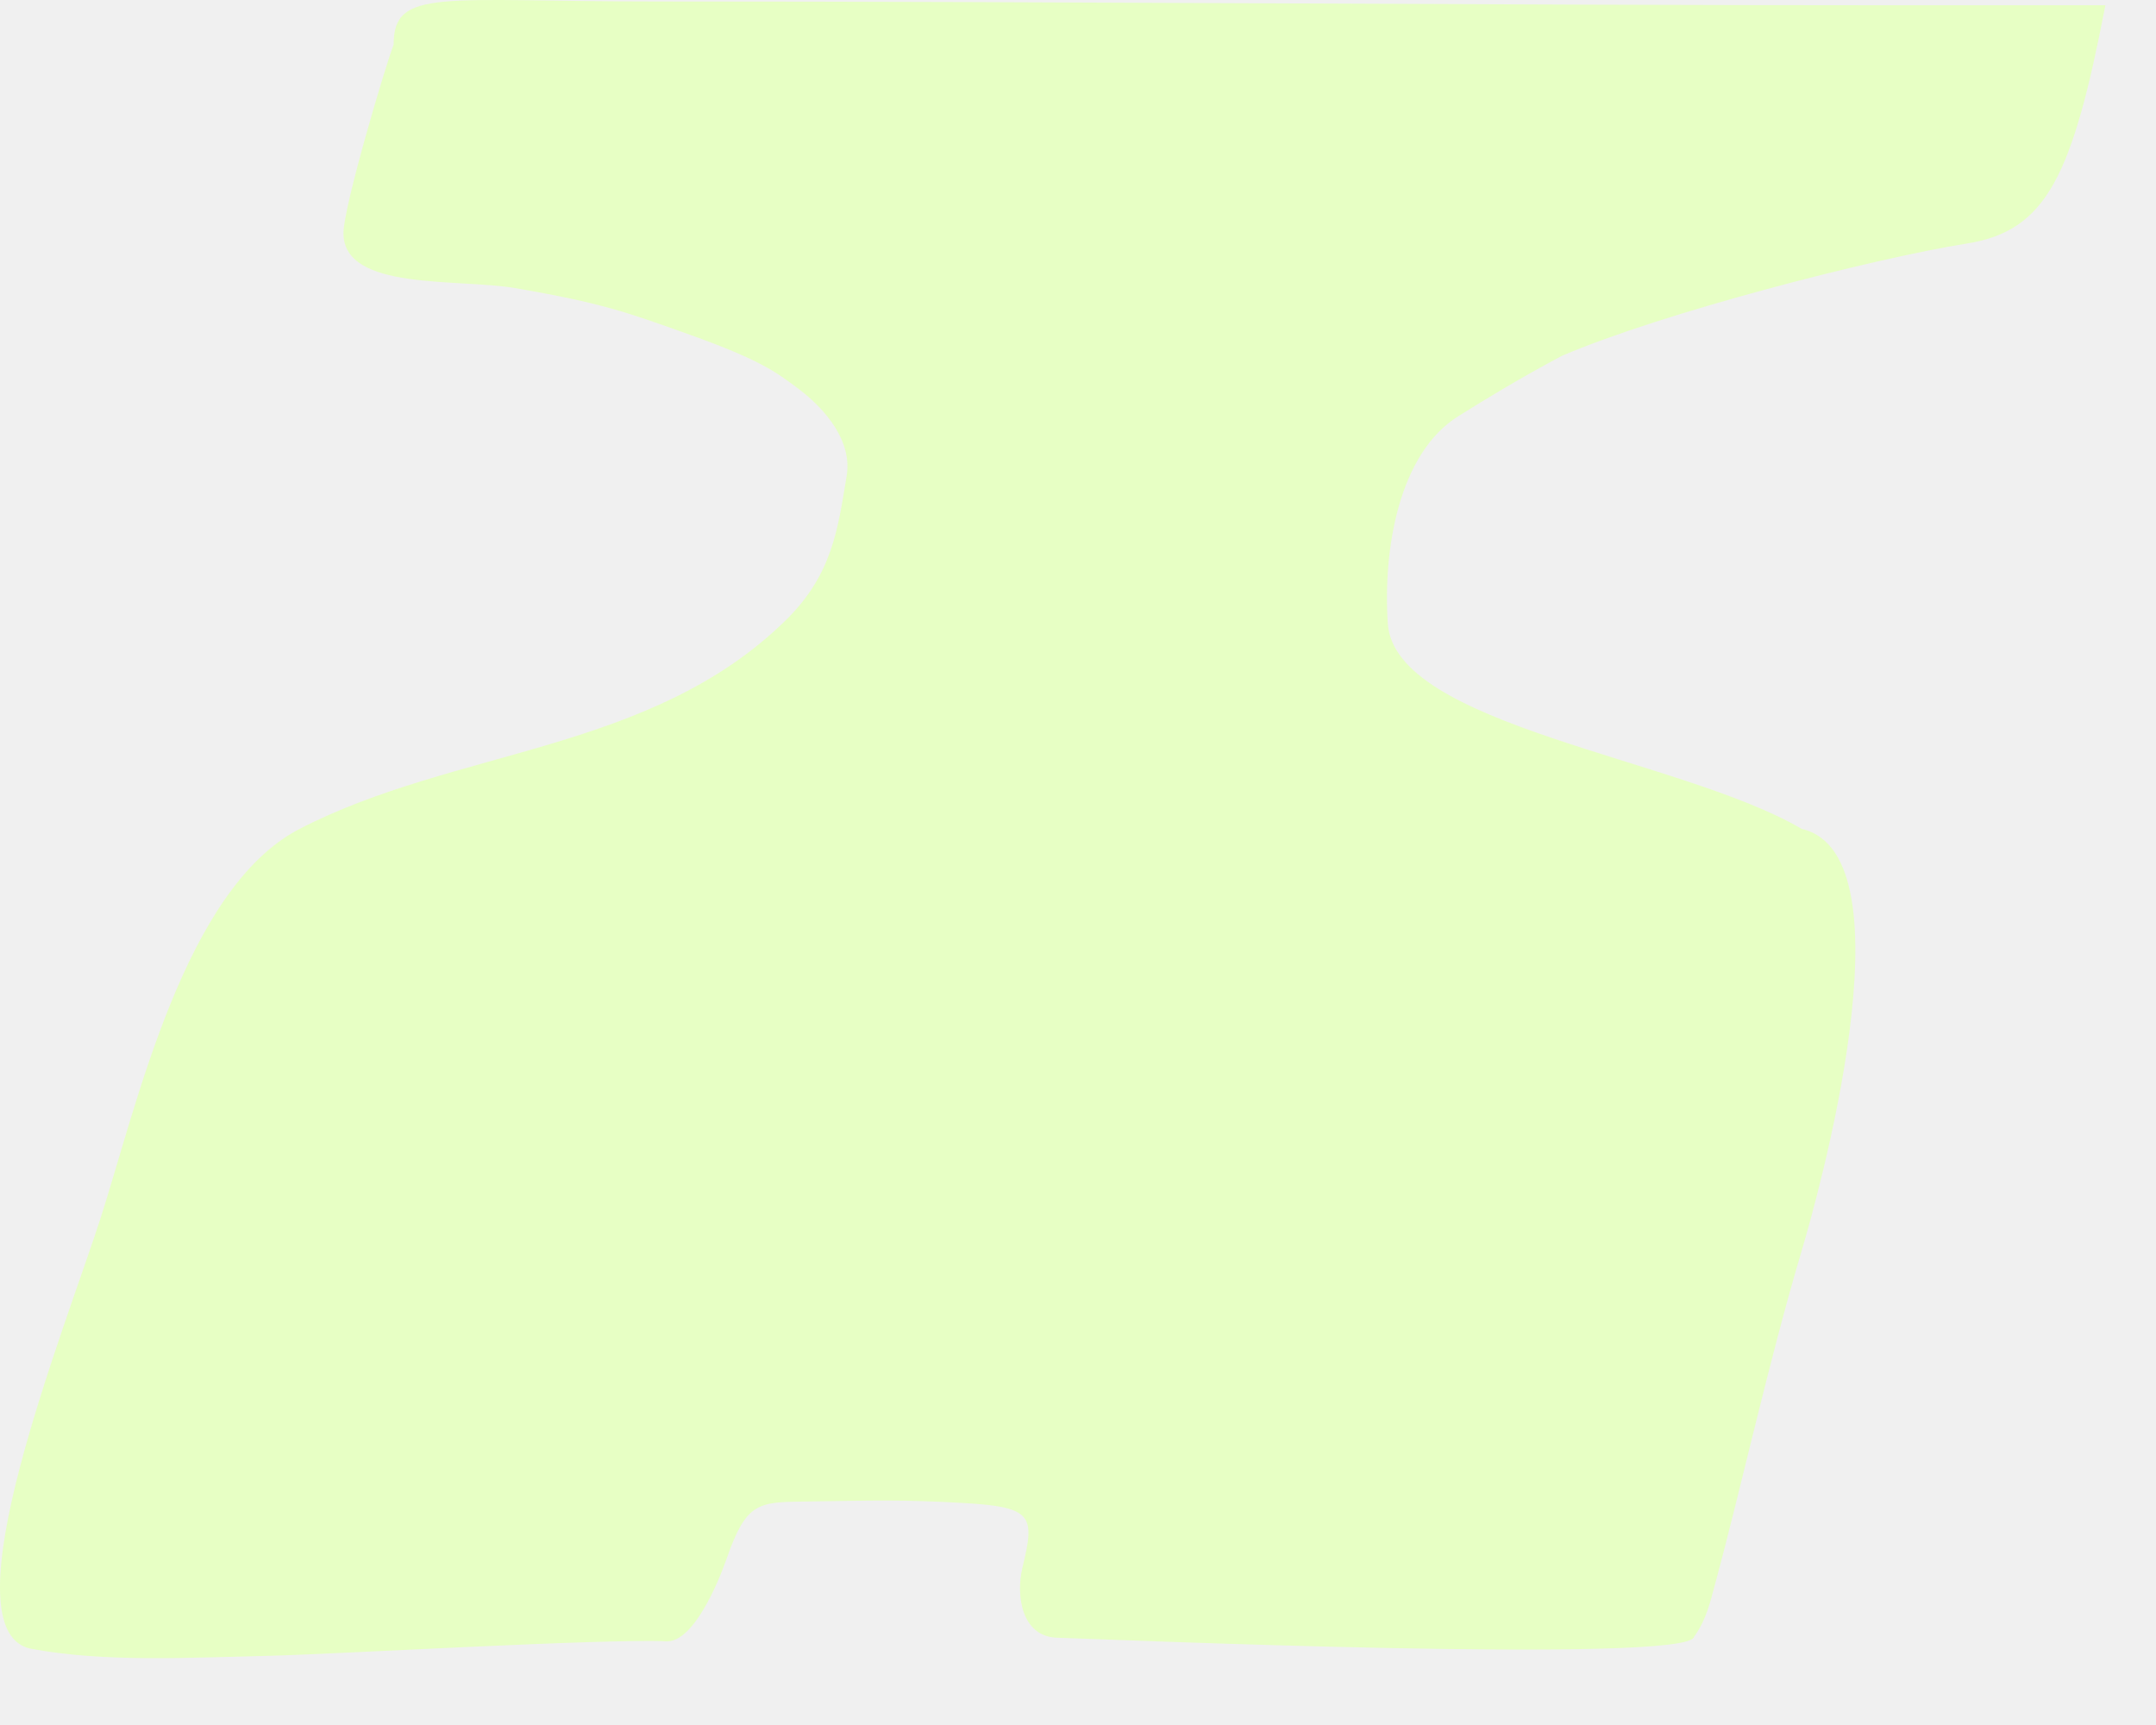
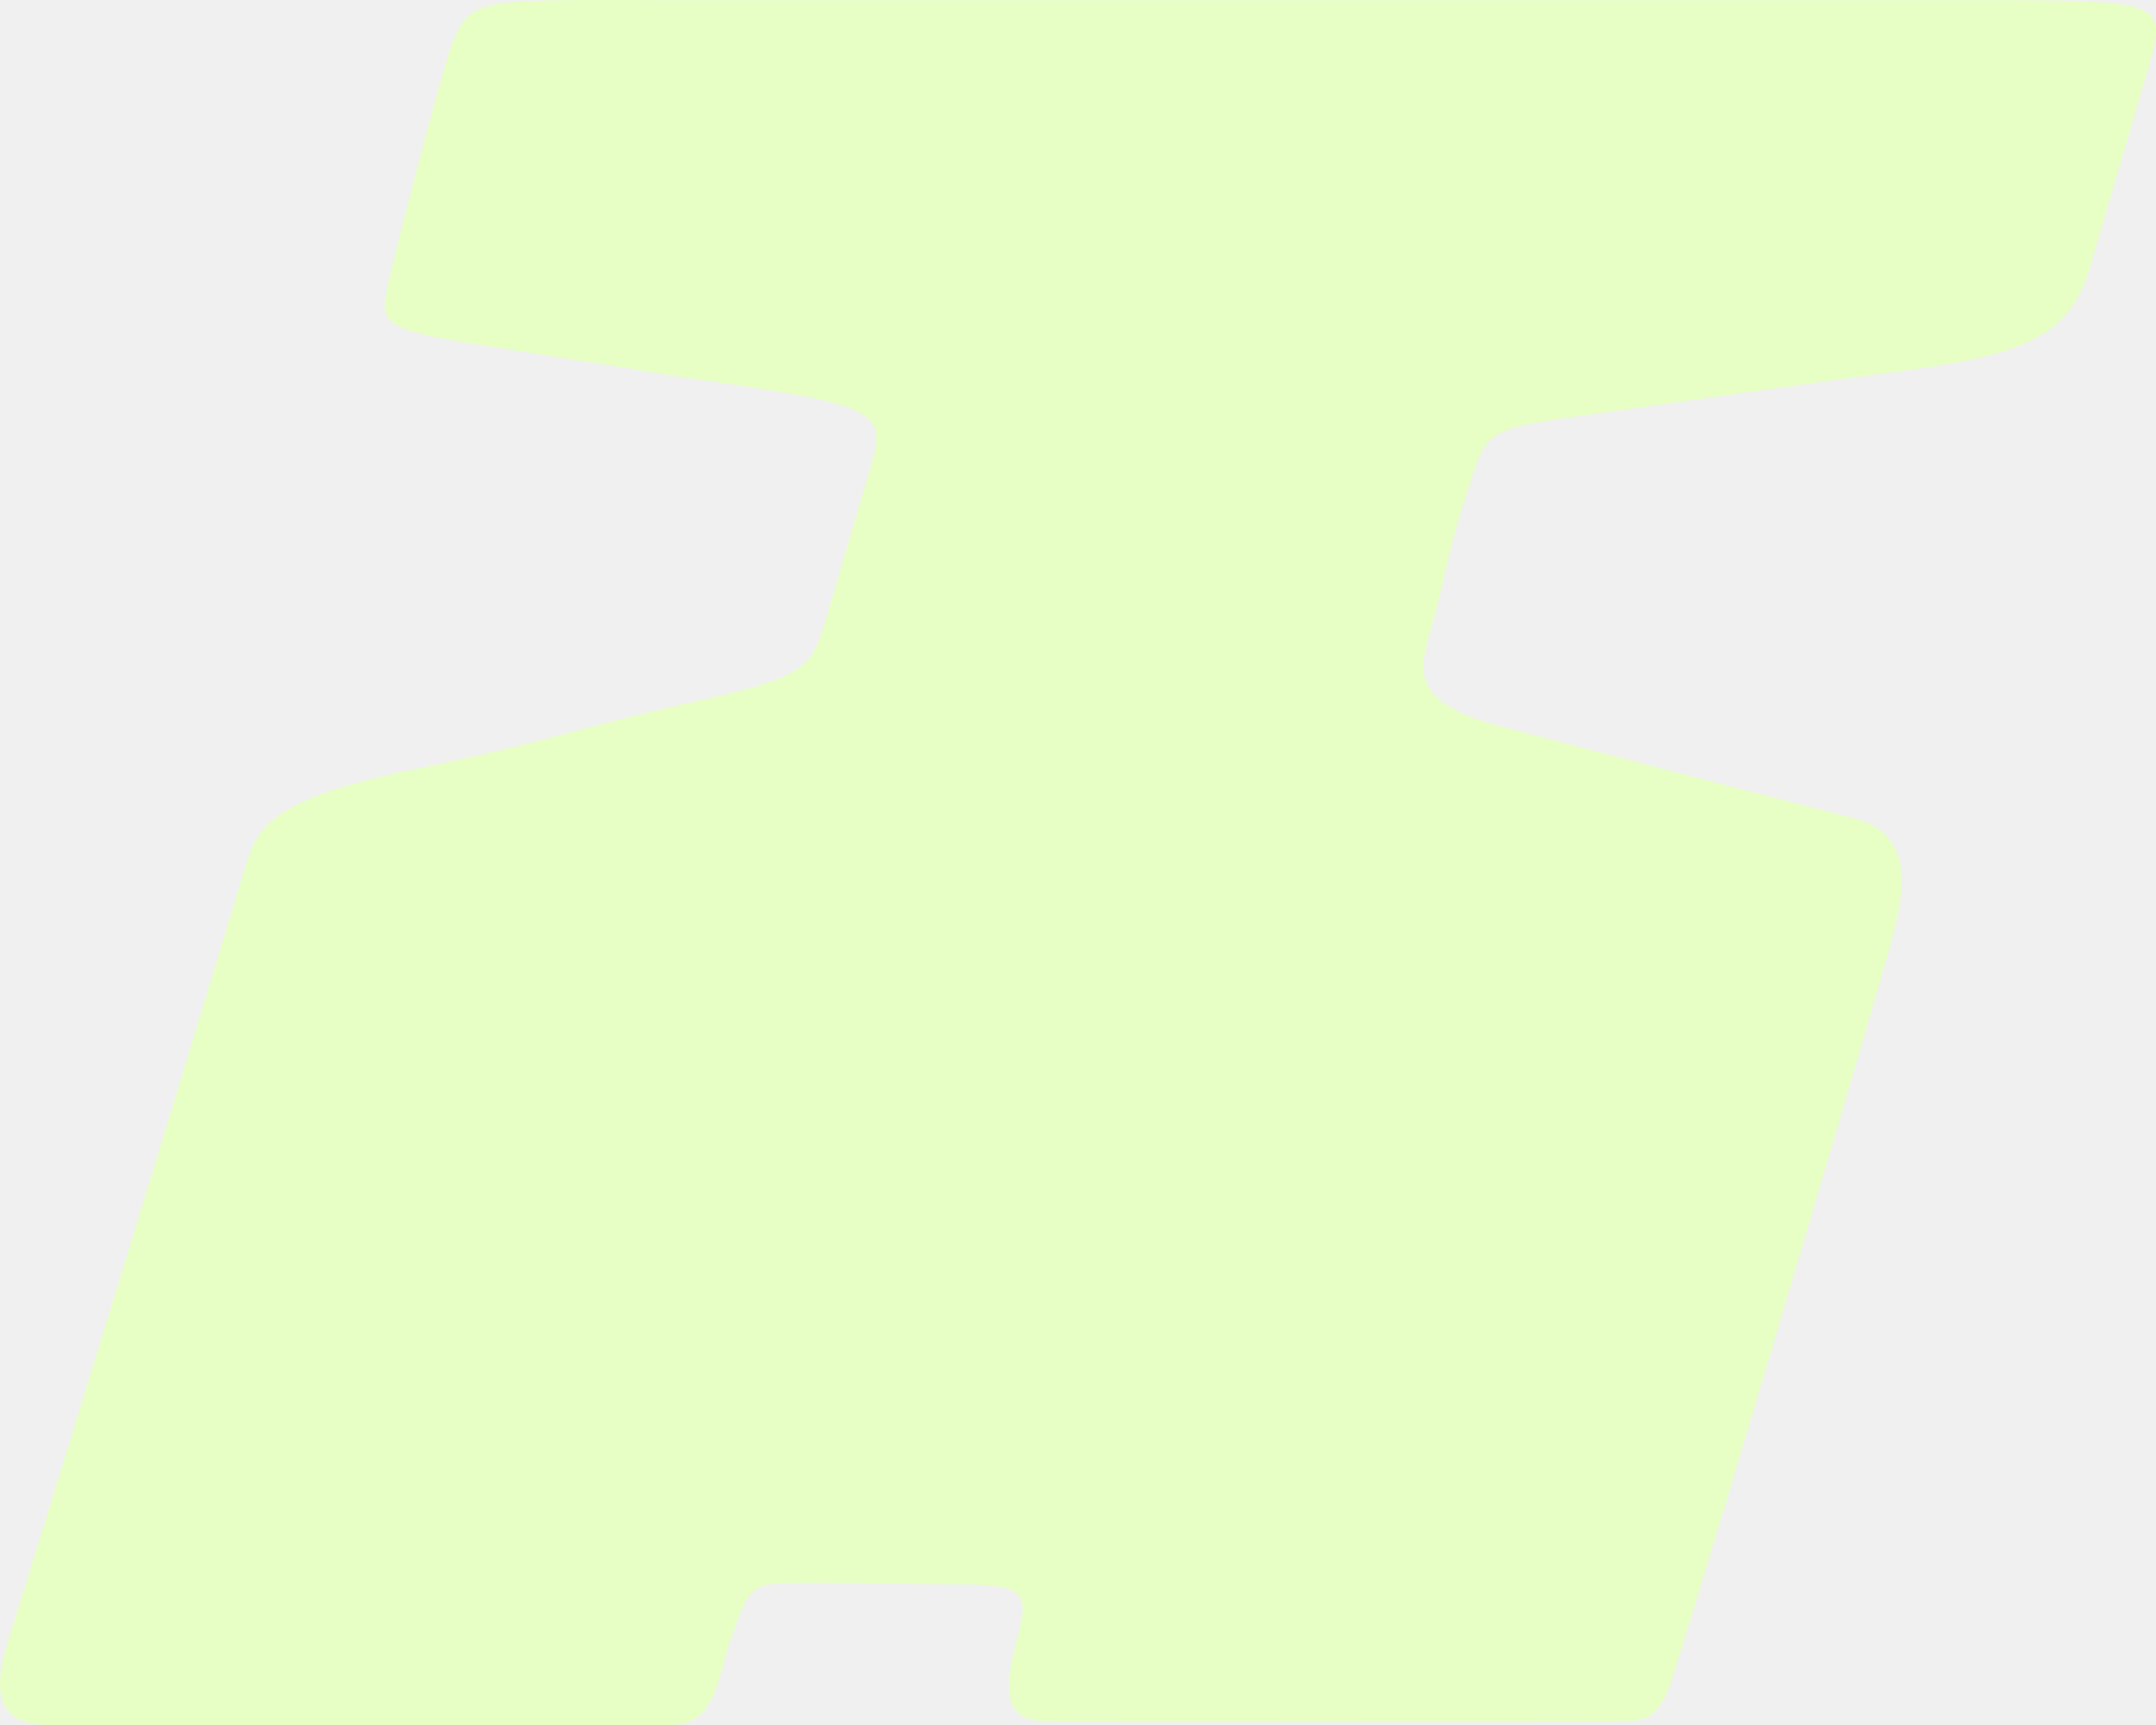
<svg xmlns="http://www.w3.org/2000/svg" width="30" height="24" viewBox="0 0 30 24" fill="none">
-   <path d="M23.855 22.075C23.798 22.282 23.745 22.534 23.573 22.771C23.529 23.16 15.193 22.798 14.713 22.786C14.211 22.773 14.134 22.192 14.227 21.81C14.402 21.087 14.377 20.967 13.401 20.911C12.531 20.862 12.197 20.877 11.181 20.891C10.55 20.899 10.382 20.907 10.113 21.68C9.997 22.013 9.649 22.854 9.271 22.836C8.446 22.795 4.609 23.017 3.784 23.036C2.64 23.062 1.452 23.134 0.41 22.935C-0.76 22.638 0.894 18.513 1.397 16.955C1.9 15.397 2.566 12.362 4.168 11.533C6.347 10.406 9.059 10.472 10.936 8.627C11.583 7.991 11.658 7.36 11.781 6.621C11.859 6.146 11.503 5.701 11.09 5.394C10.803 5.181 10.579 5.007 9.598 4.657C8.7 4.336 8.374 4.218 7.185 4.011C6.373 3.869 4.779 4.054 4.779 3.243C4.779 2.879 5.367 0.9 5.477 0.622C5.477 -0.174 6.135 0.021 9.171 0.021C14.973 0.021 20.614 0.073 26.406 0.073C27.31 0.073 28.534 0.073 29.296 0.073C28.837 2.442 28.482 3.211 27.37 3.388C26.044 3.6 23.128 4.353 21.733 4.951C21.155 5.259 20.719 5.524 20.296 5.788C19.462 6.306 19.242 7.649 19.311 8.676C19.408 10.101 23.388 10.544 25.071 11.533C26.652 11.895 25.256 16.775 25.071 17.397C24.592 19.01 24.224 20.723 23.855 22.075Z" fill="#E7FFC4" />
+   <g clip-path="url(#clip0_89_9)">
+     <path d="M23.317 23.189C23.174 23.642 23.085 23.947 22.65 23.947C21.853 23.962 15.023 23.962 14.562 23.949C14.08 23.937 13.931 23.692 14.113 22.956C14.294 22.221 14.404 22.042 13.336 22.042C12.485 22.042 12.176 22.021 11.204 22.021C10.43 22.021 10.434 22.042 10.163 22.824C9.976 23.365 9.957 24 9.333 24C8.515 24 1.454 24 0.673 24C-0.248 24 -0.003 23.199 0.142 22.732C1.143 19.51 2.33 15.639 3.378 12.177C3.563 11.563 3.618 11.15 5.759 10.704C7.901 10.258 7.664 10.215 9.773 9.737C11.317 9.387 11.3 9.271 11.542 8.445C12.134 6.423 11.542 8.445 12.134 6.423C12.338 5.726 12.148 5.625 9.773 5.287C8.812 5.15 9.823 5.29 7.641 4.949C5.459 4.608 5.275 4.611 5.374 4.063C5.443 3.683 6.17 0.909 6.281 0.627C6.554 -0.064 6.655 0.002 9.543 0.002C15.116 0.002 21.814 0.002 27.378 0.002C30.139 0.002 30.168 0.002 29.882 0.978C29.261 3.095 29.882 0.978 29.065 3.765C28.706 4.991 27.566 4.999 25.28 5.321C22.045 5.777 25.28 5.321 22.045 5.777C20.593 5.981 20.688 6.004 20.395 6.91C20.103 7.816 20.155 7.89 19.894 8.81C19.733 9.378 19.672 9.789 20.89 10.109C23.158 10.704 24.826 11.137 25.785 11.38C26.745 11.624 26.463 12.57 26.252 13.328C26.042 14.086 23.956 21.16 23.317 23.189Z" fill="#E7FFC4" />
+   </g>
+   <defs>
+     <clipPath id="clip0_89_9">
+       <rect width="30" height="24" fill="white" />
+     </clipPath>
+   </defs>
</svg>
